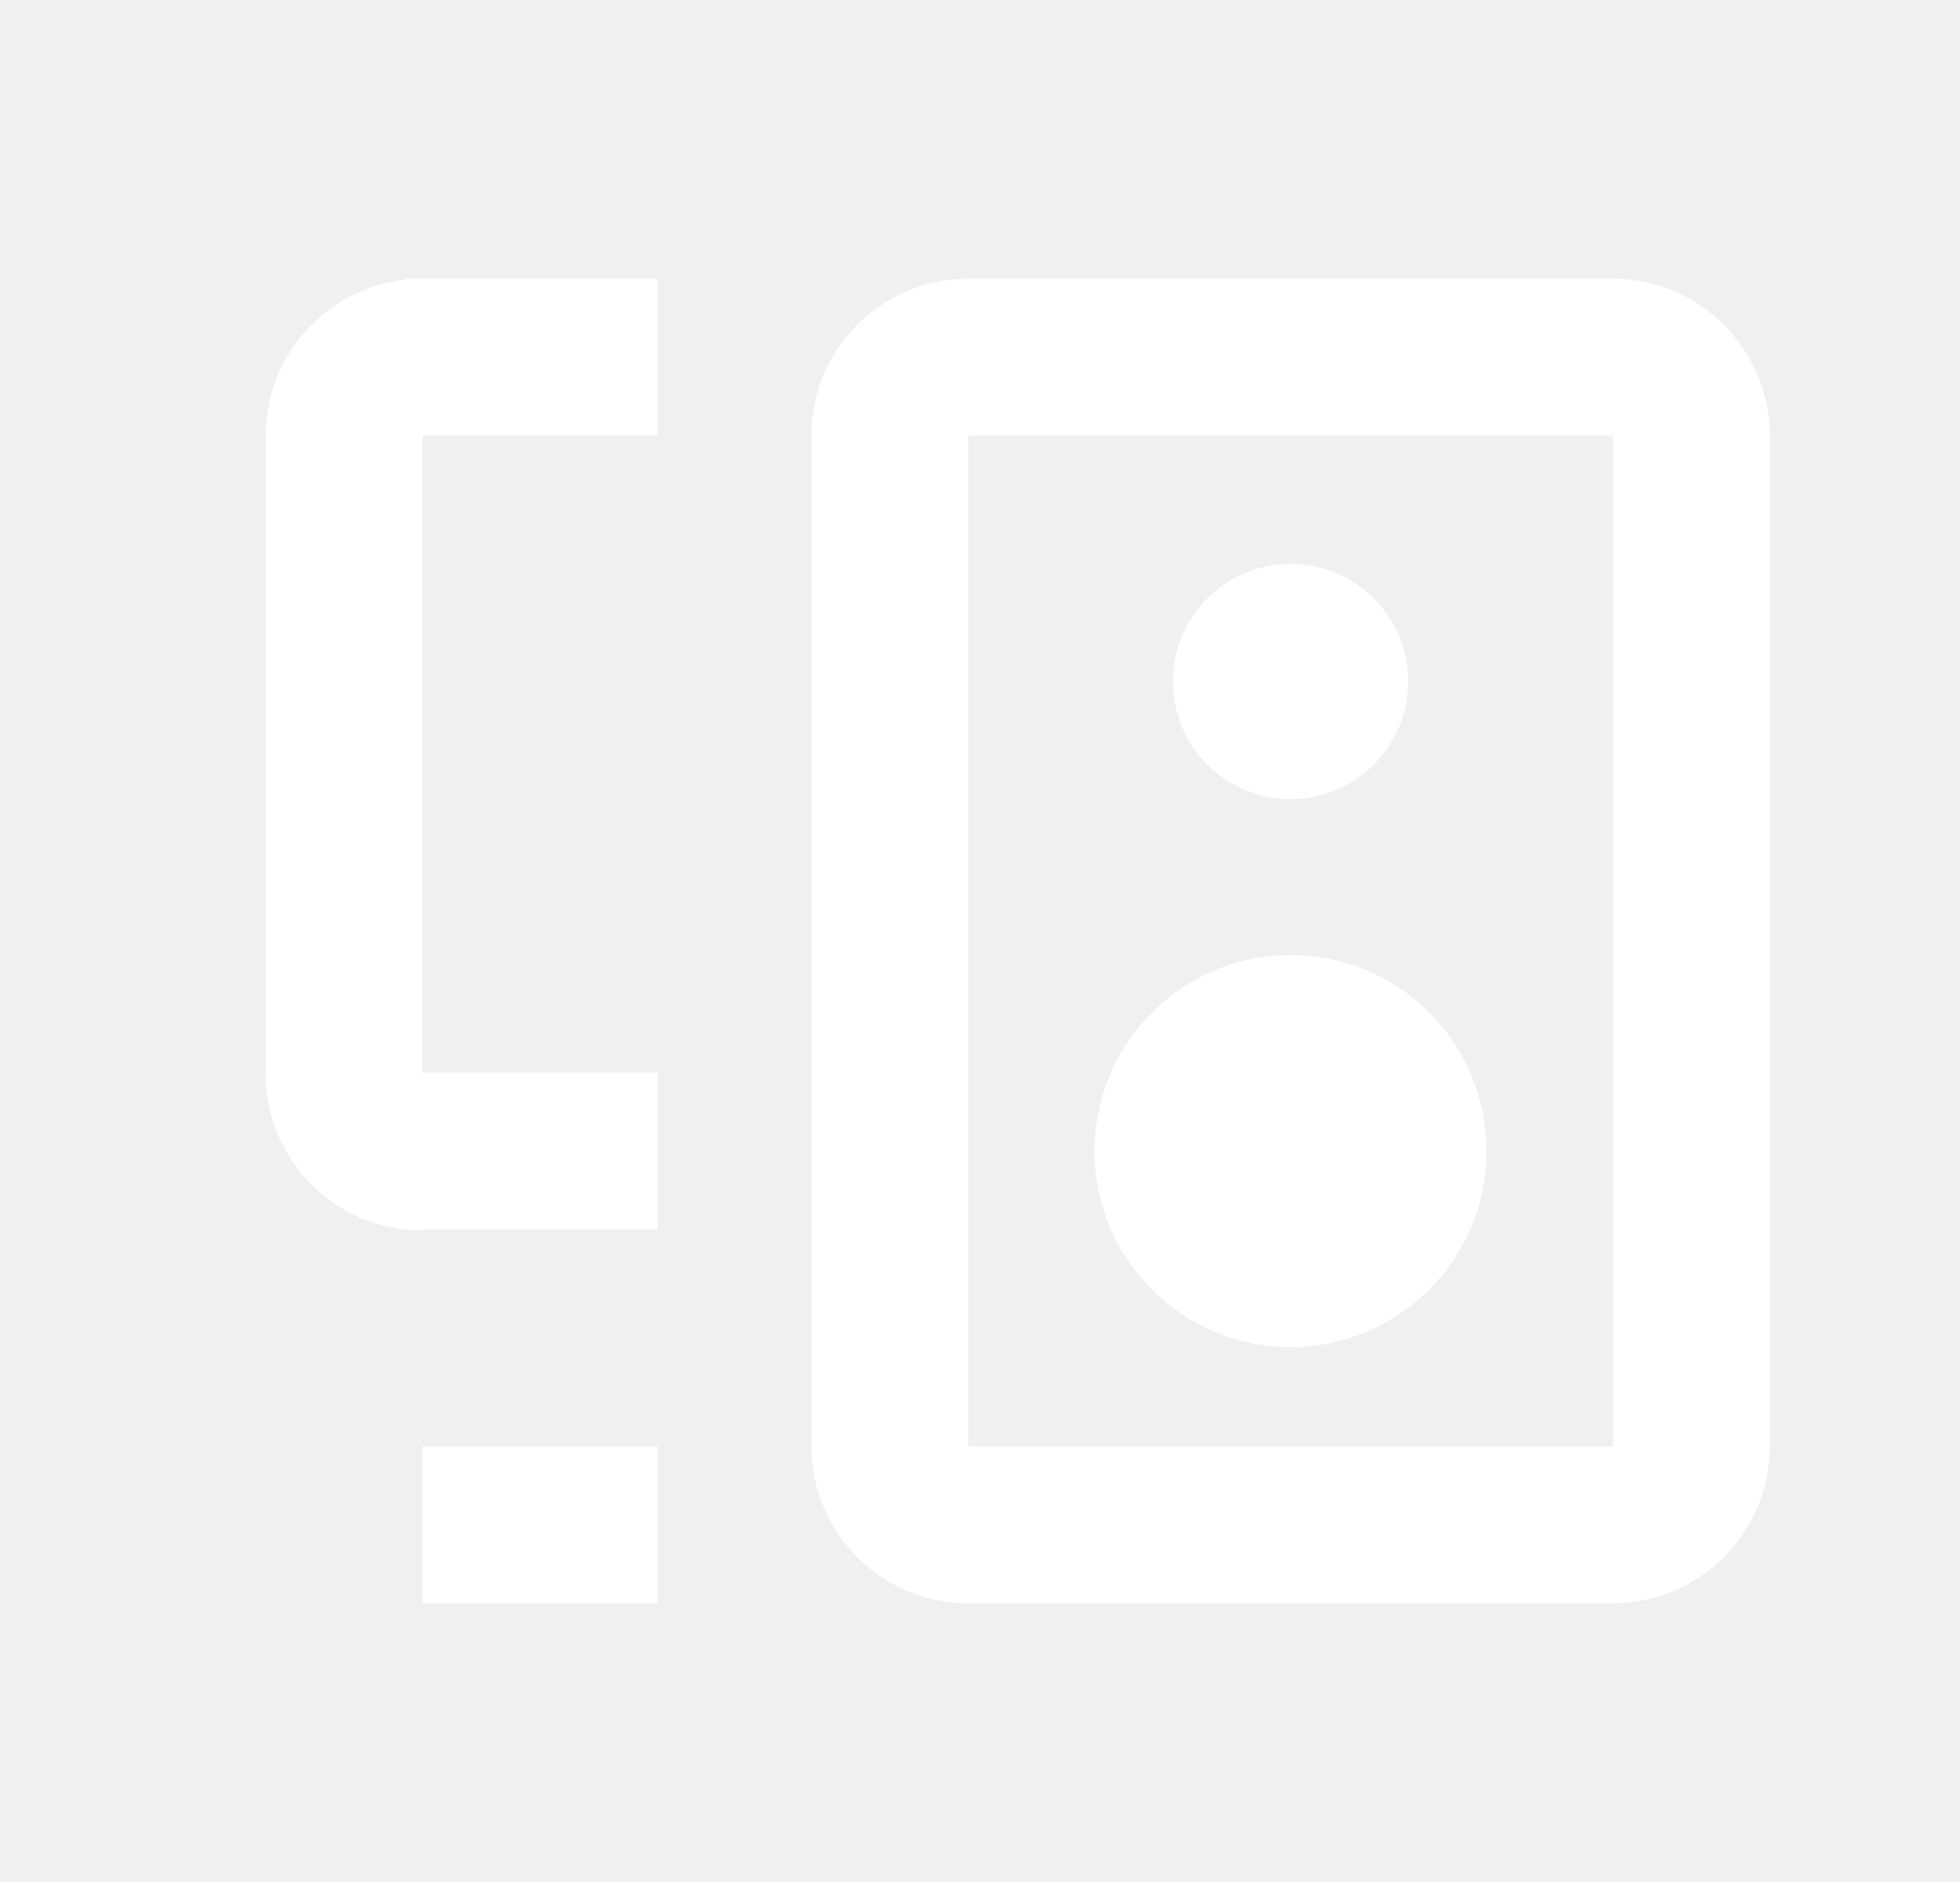
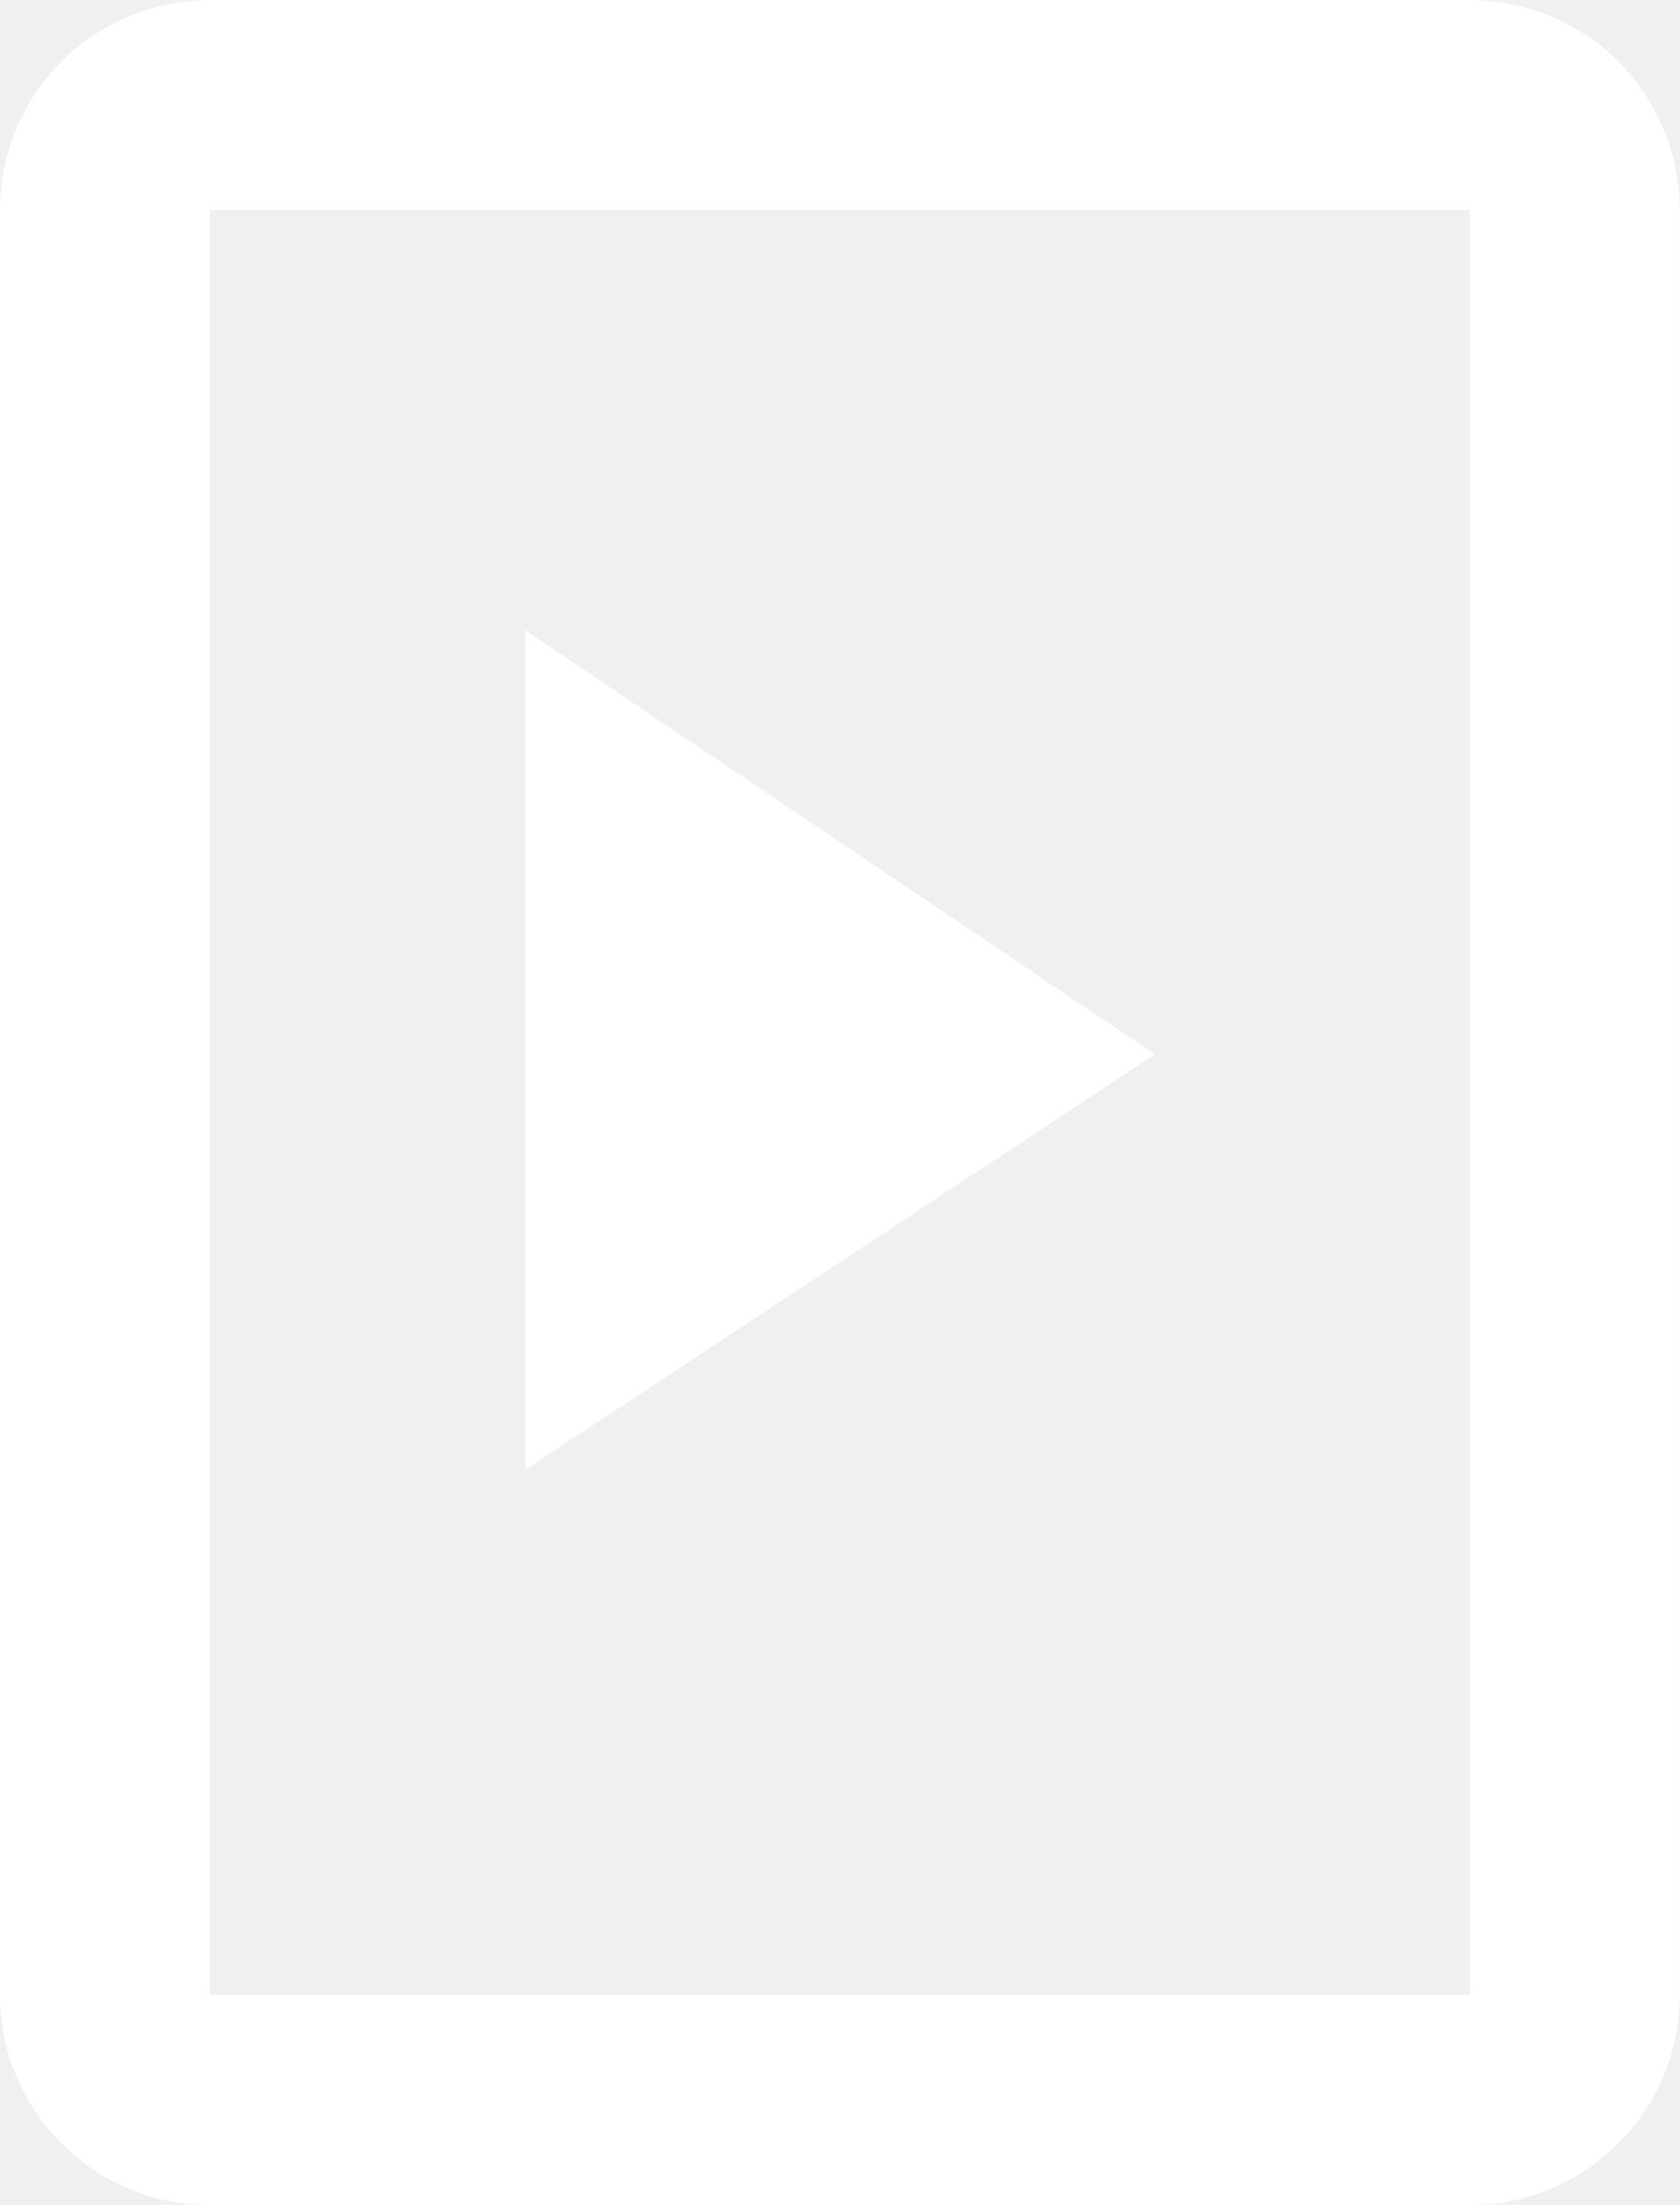
- <svg xmlns="http://www.w3.org/2000/svg" width="25" height="24" viewBox="0 0 25 24" fill="none">
-   <path d="M3.388 5.554C3.388 4.525 4.166 3.677 5.166 3.566V3.554H8.388V5.554H5.388V13.679H8.388V15.679H5.388V15.693C4.284 15.693 3.388 14.798 3.388 13.693V5.554Z" fill="white" />
-   <path d="M8.388 18.446V20.446H5.388V18.446H8.388Z" fill="white" />
-   <path d="M16.461 10.191C17.29 10.191 17.961 9.52 17.961 8.691C17.961 7.862 17.29 7.191 16.461 7.191C15.633 7.191 14.961 7.862 14.961 8.691C14.961 9.52 15.633 10.191 16.461 10.191Z" fill="white" />
-   <path d="M18.961 14.679C18.961 16.06 17.842 17.179 16.461 17.179C15.081 17.179 13.961 16.06 13.961 14.679C13.961 13.298 15.081 12.179 16.461 12.179C17.842 12.179 18.961 13.298 18.961 14.679Z" fill="white" />
-   <path fill-rule="evenodd" clip-rule="evenodd" d="M12.35 3.554C11.246 3.554 10.35 4.45 10.35 5.554V18.446C10.35 19.55 11.246 20.446 12.35 20.446H20.573C21.677 20.446 22.573 19.55 22.573 18.446V5.554C22.573 4.45 21.677 3.554 20.573 3.554H12.35ZM12.35 5.554H20.573V18.446H12.35V5.554Z" fill="white" />
+ <svg xmlns="http://www.w3.org/2000/svg" width="16" height="21" viewBox="0 0 16 21" fill="none">
+   <rect x="1" y="1" width="14" height="19" rx="1" stroke="white" stroke-width="2" />
+   <path d="M5.5 13.071L5.5 6.94L10.099 10.037L5.5 13.071Z" fill="white" stroke="white" />
</svg>
